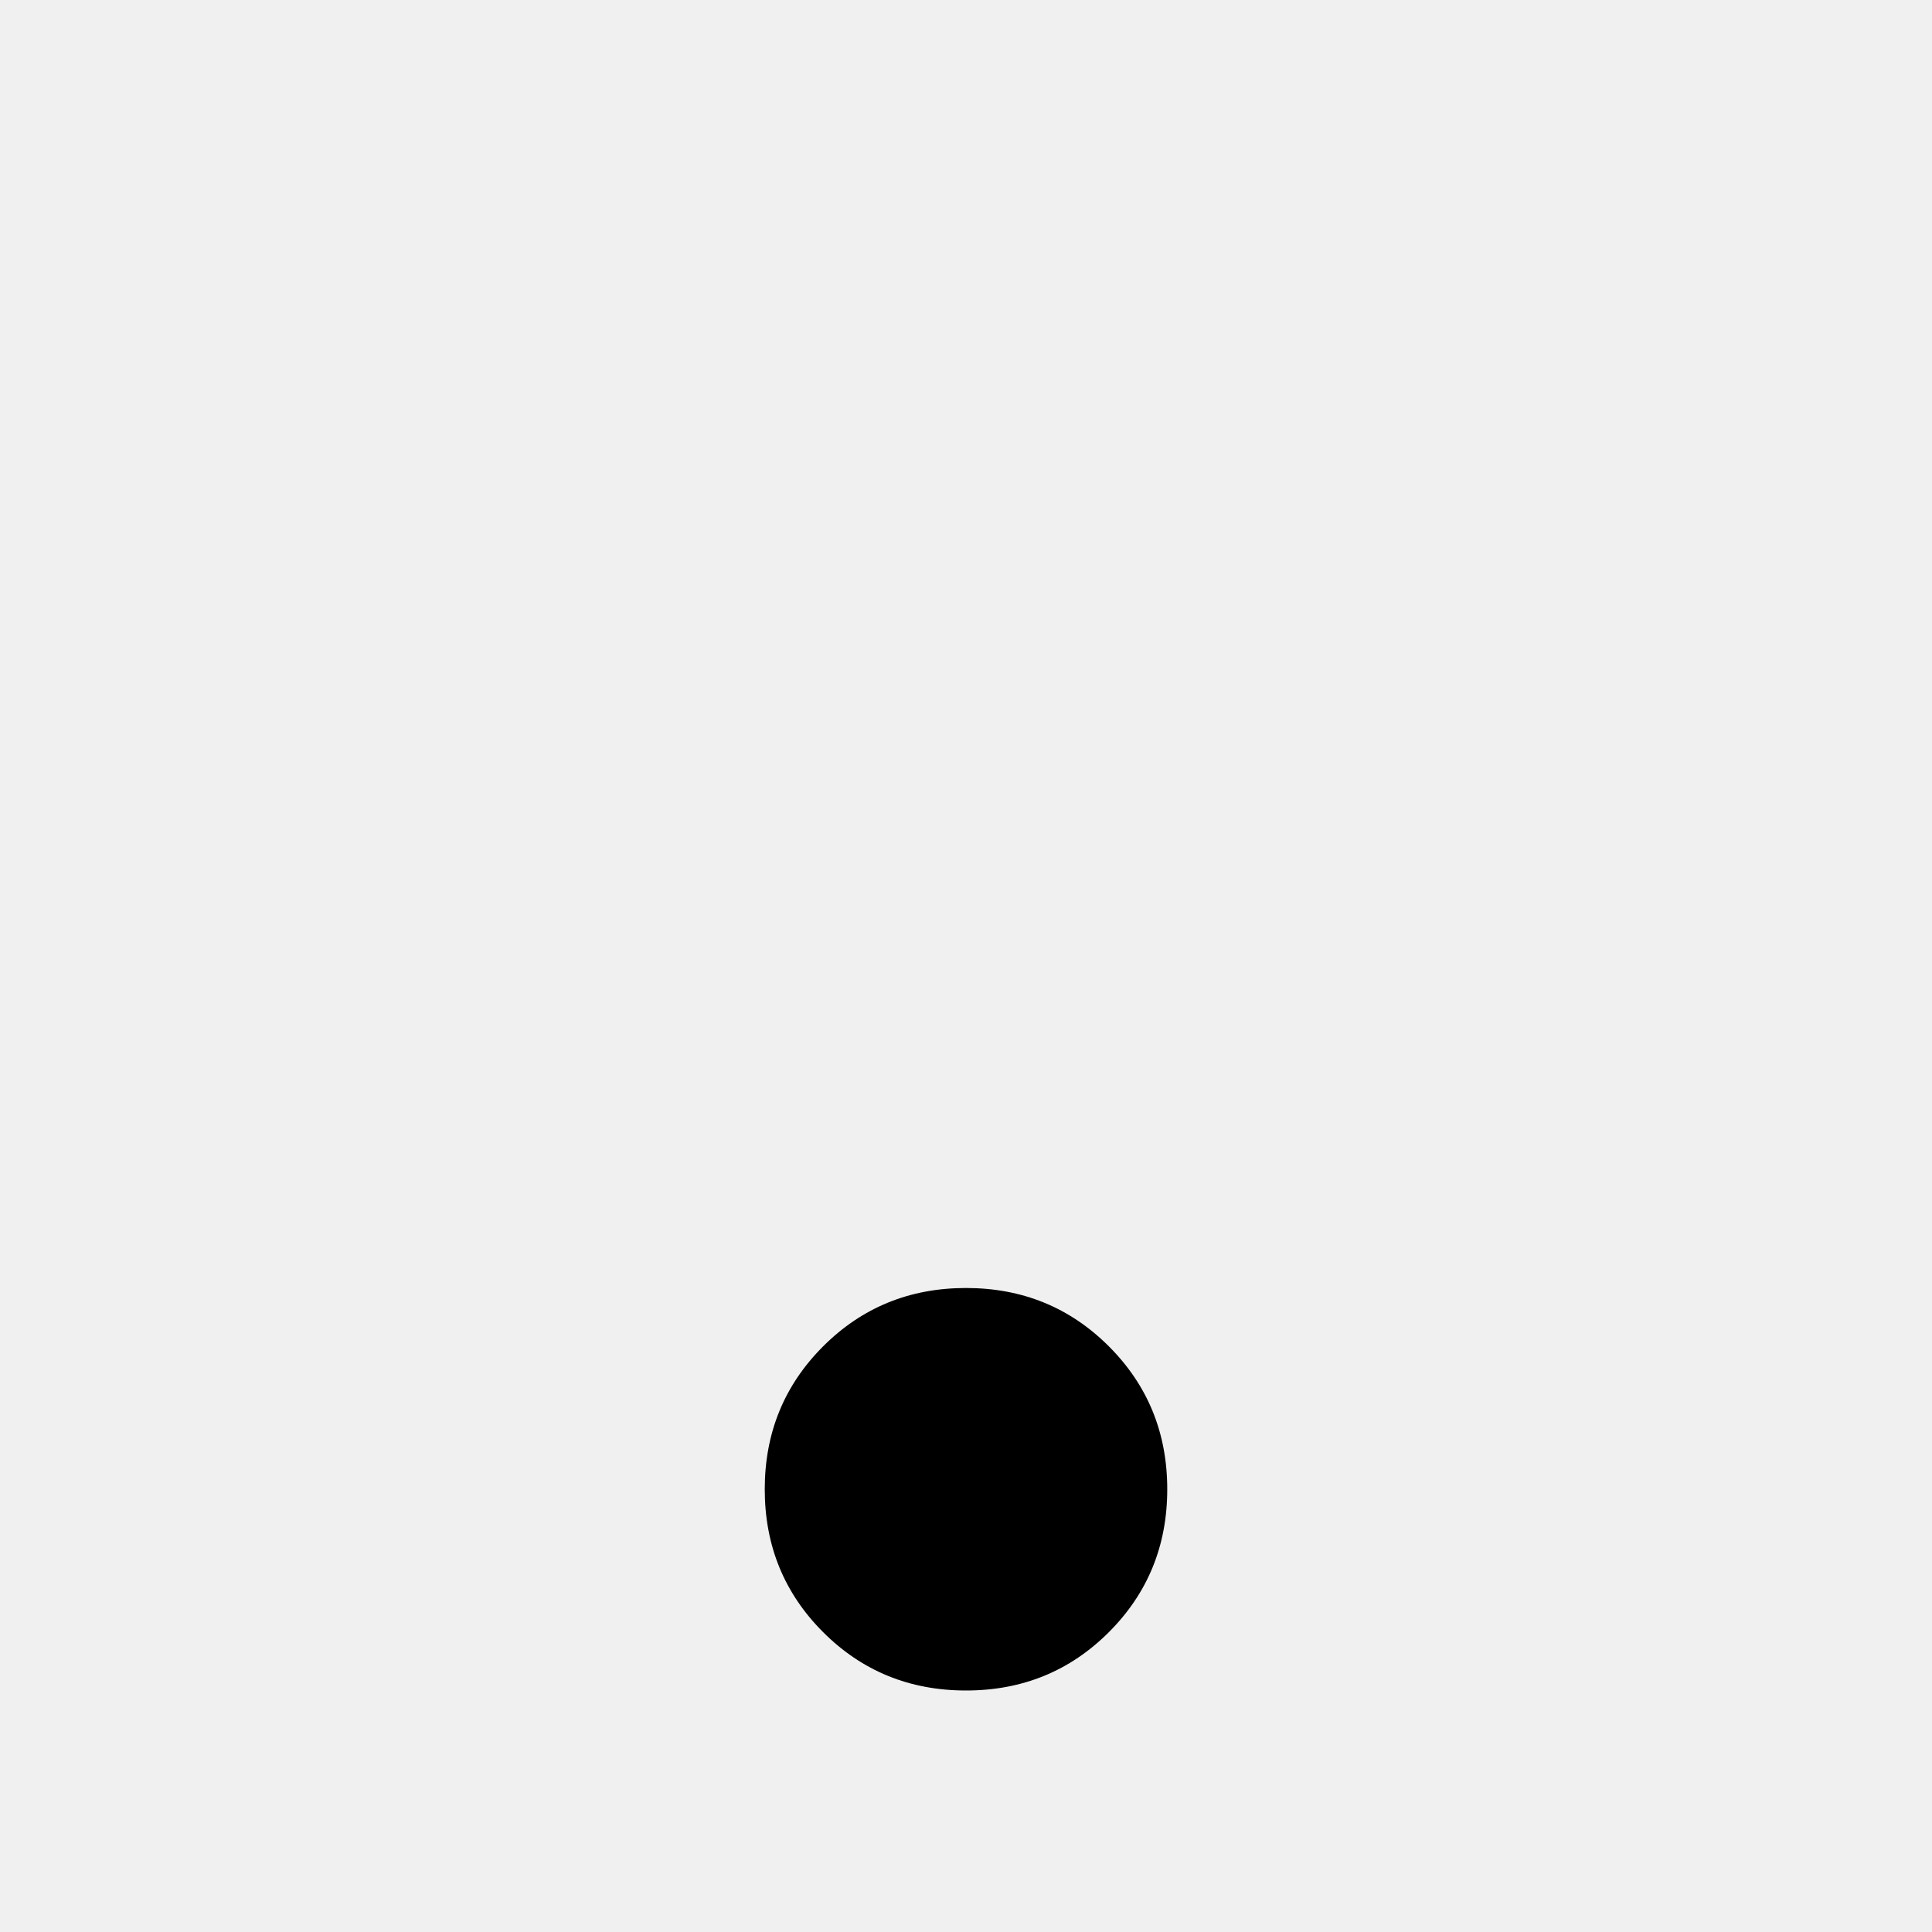
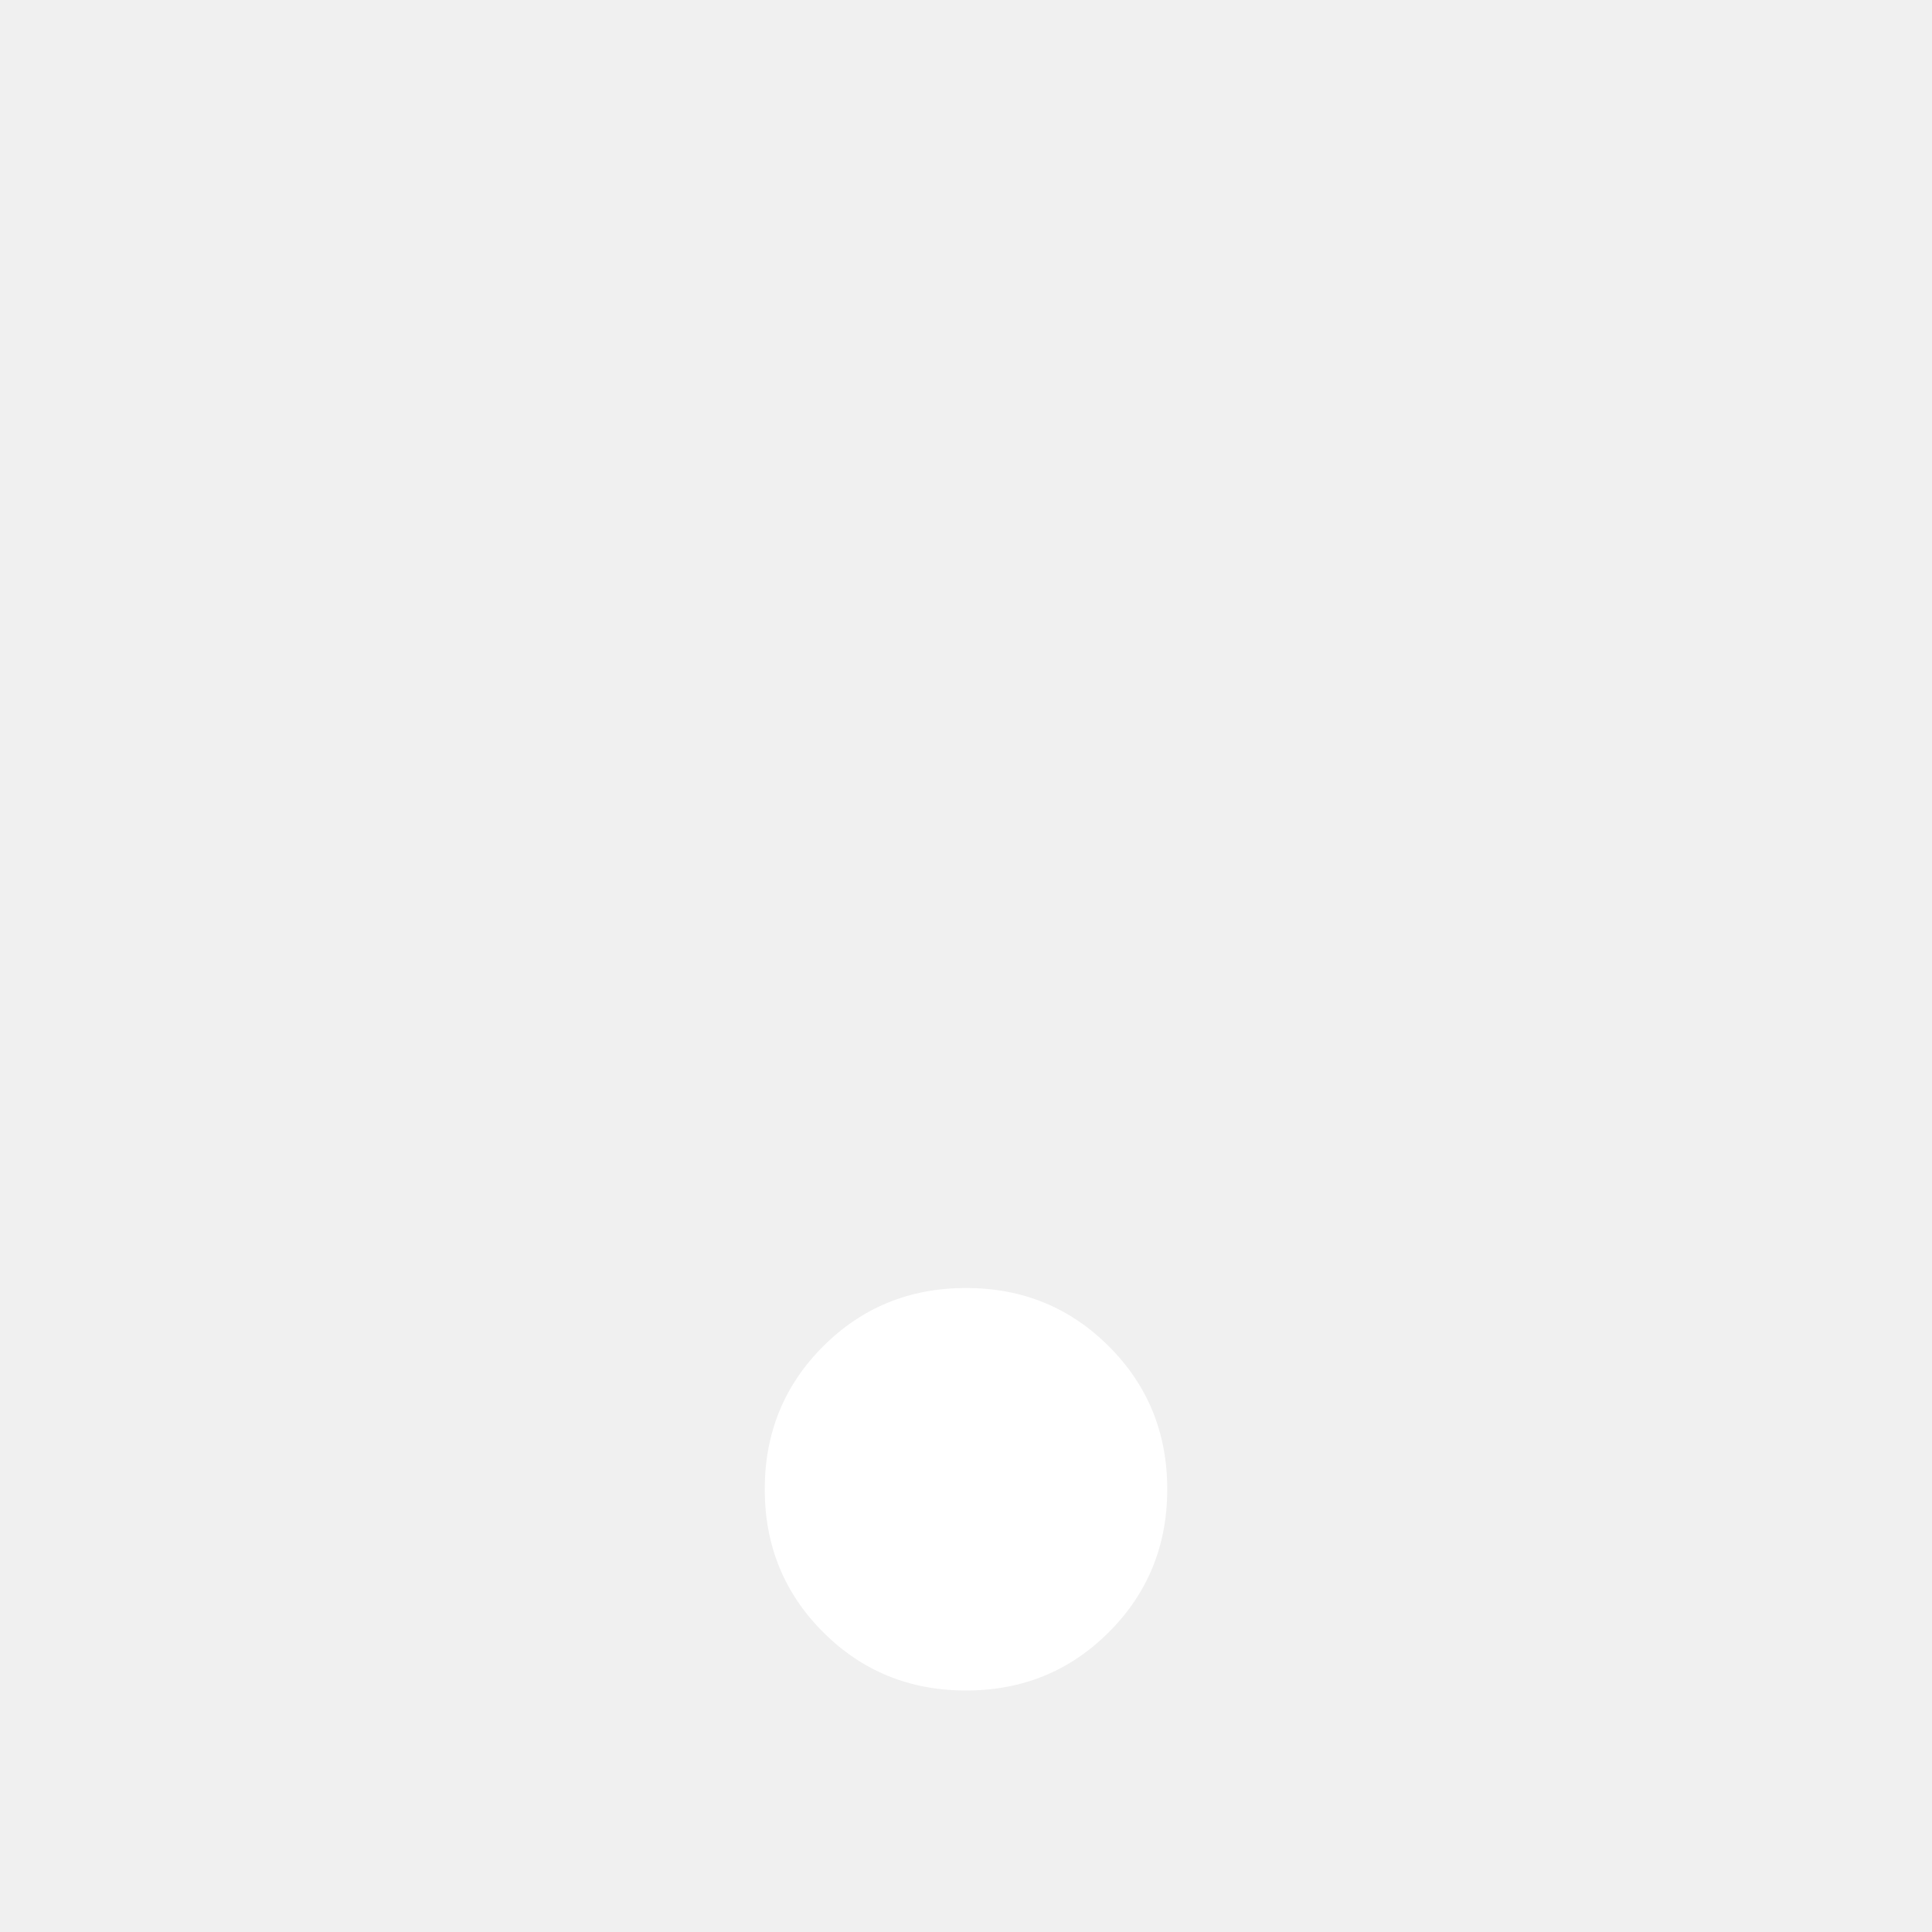
<svg xmlns="http://www.w3.org/2000/svg" width="1em" height="1em" viewBox="0 0 24 24">
-   <path fill="currentColor" d="M12 21q-1.05 0-1.775-.725T9.5 18.5t.725-1.775T12 16t1.775.725t.725 1.775t-.725 1.775T12 21" />
+   <path fill="white" d="M12 21q-1.05 0-1.775-.725T9.5 18.5t.725-1.775T12 16t1.775.725t.725 1.775t-.725 1.775T12 21" />
</svg>
